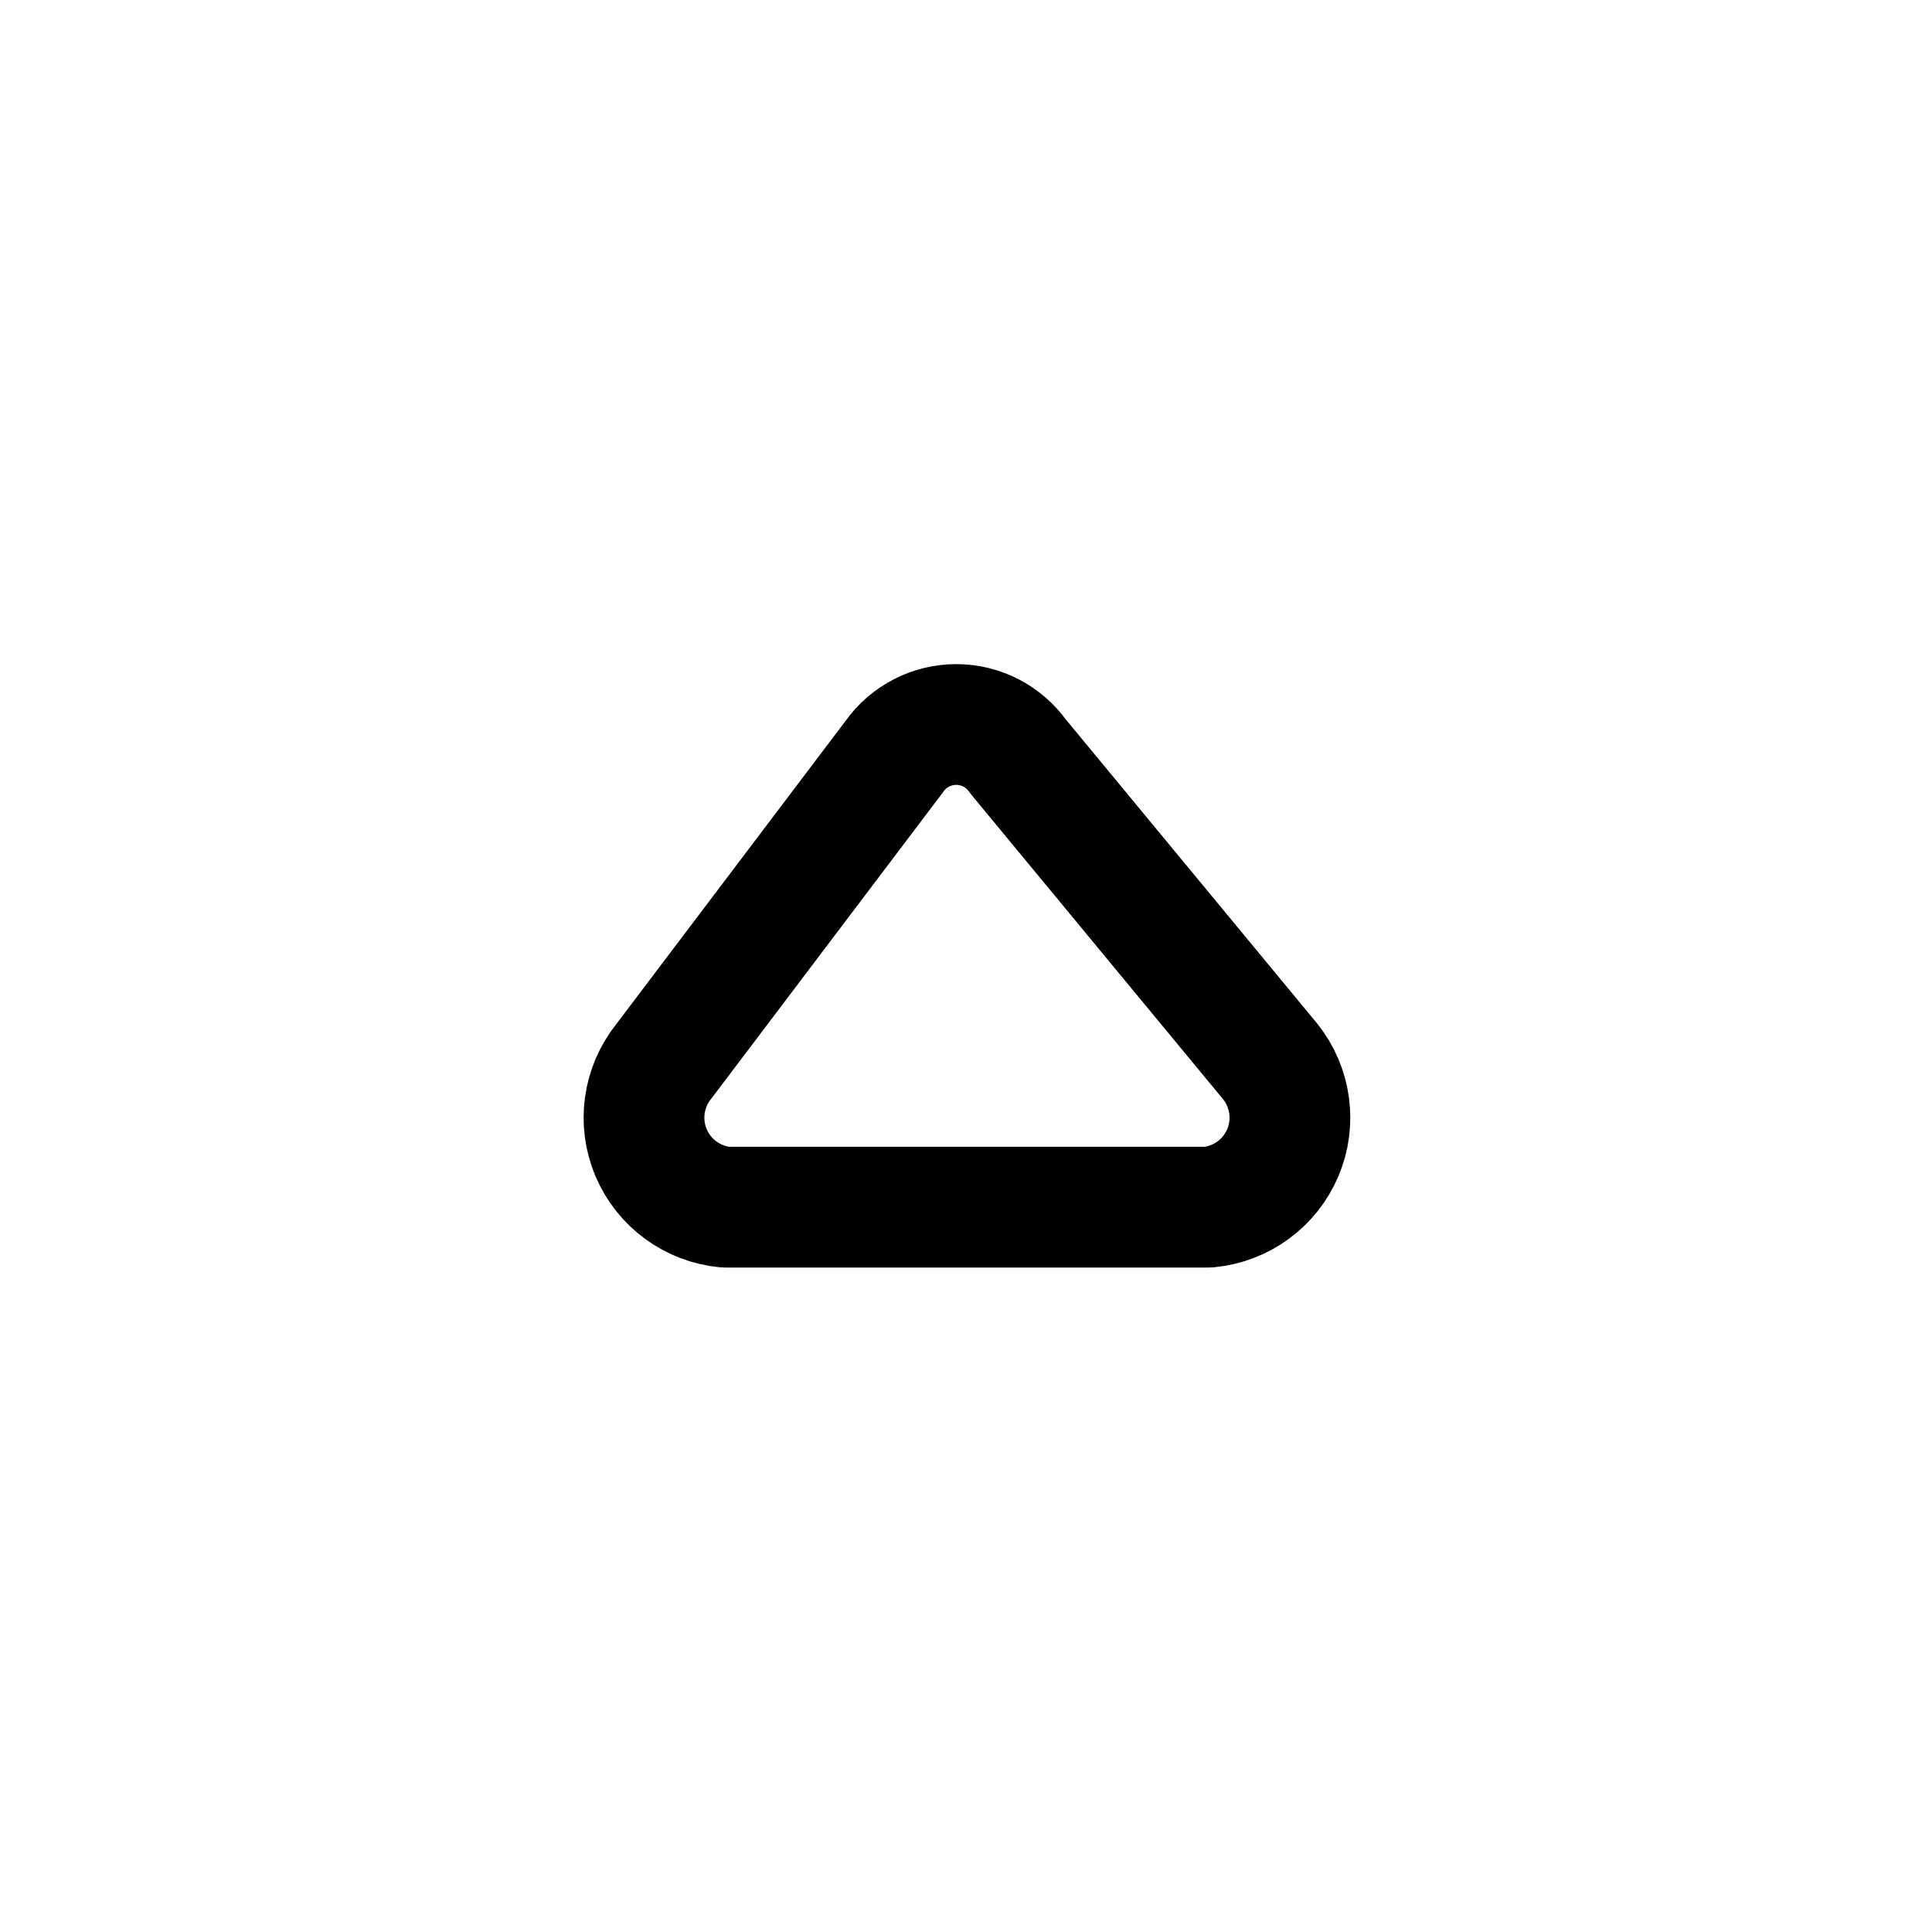
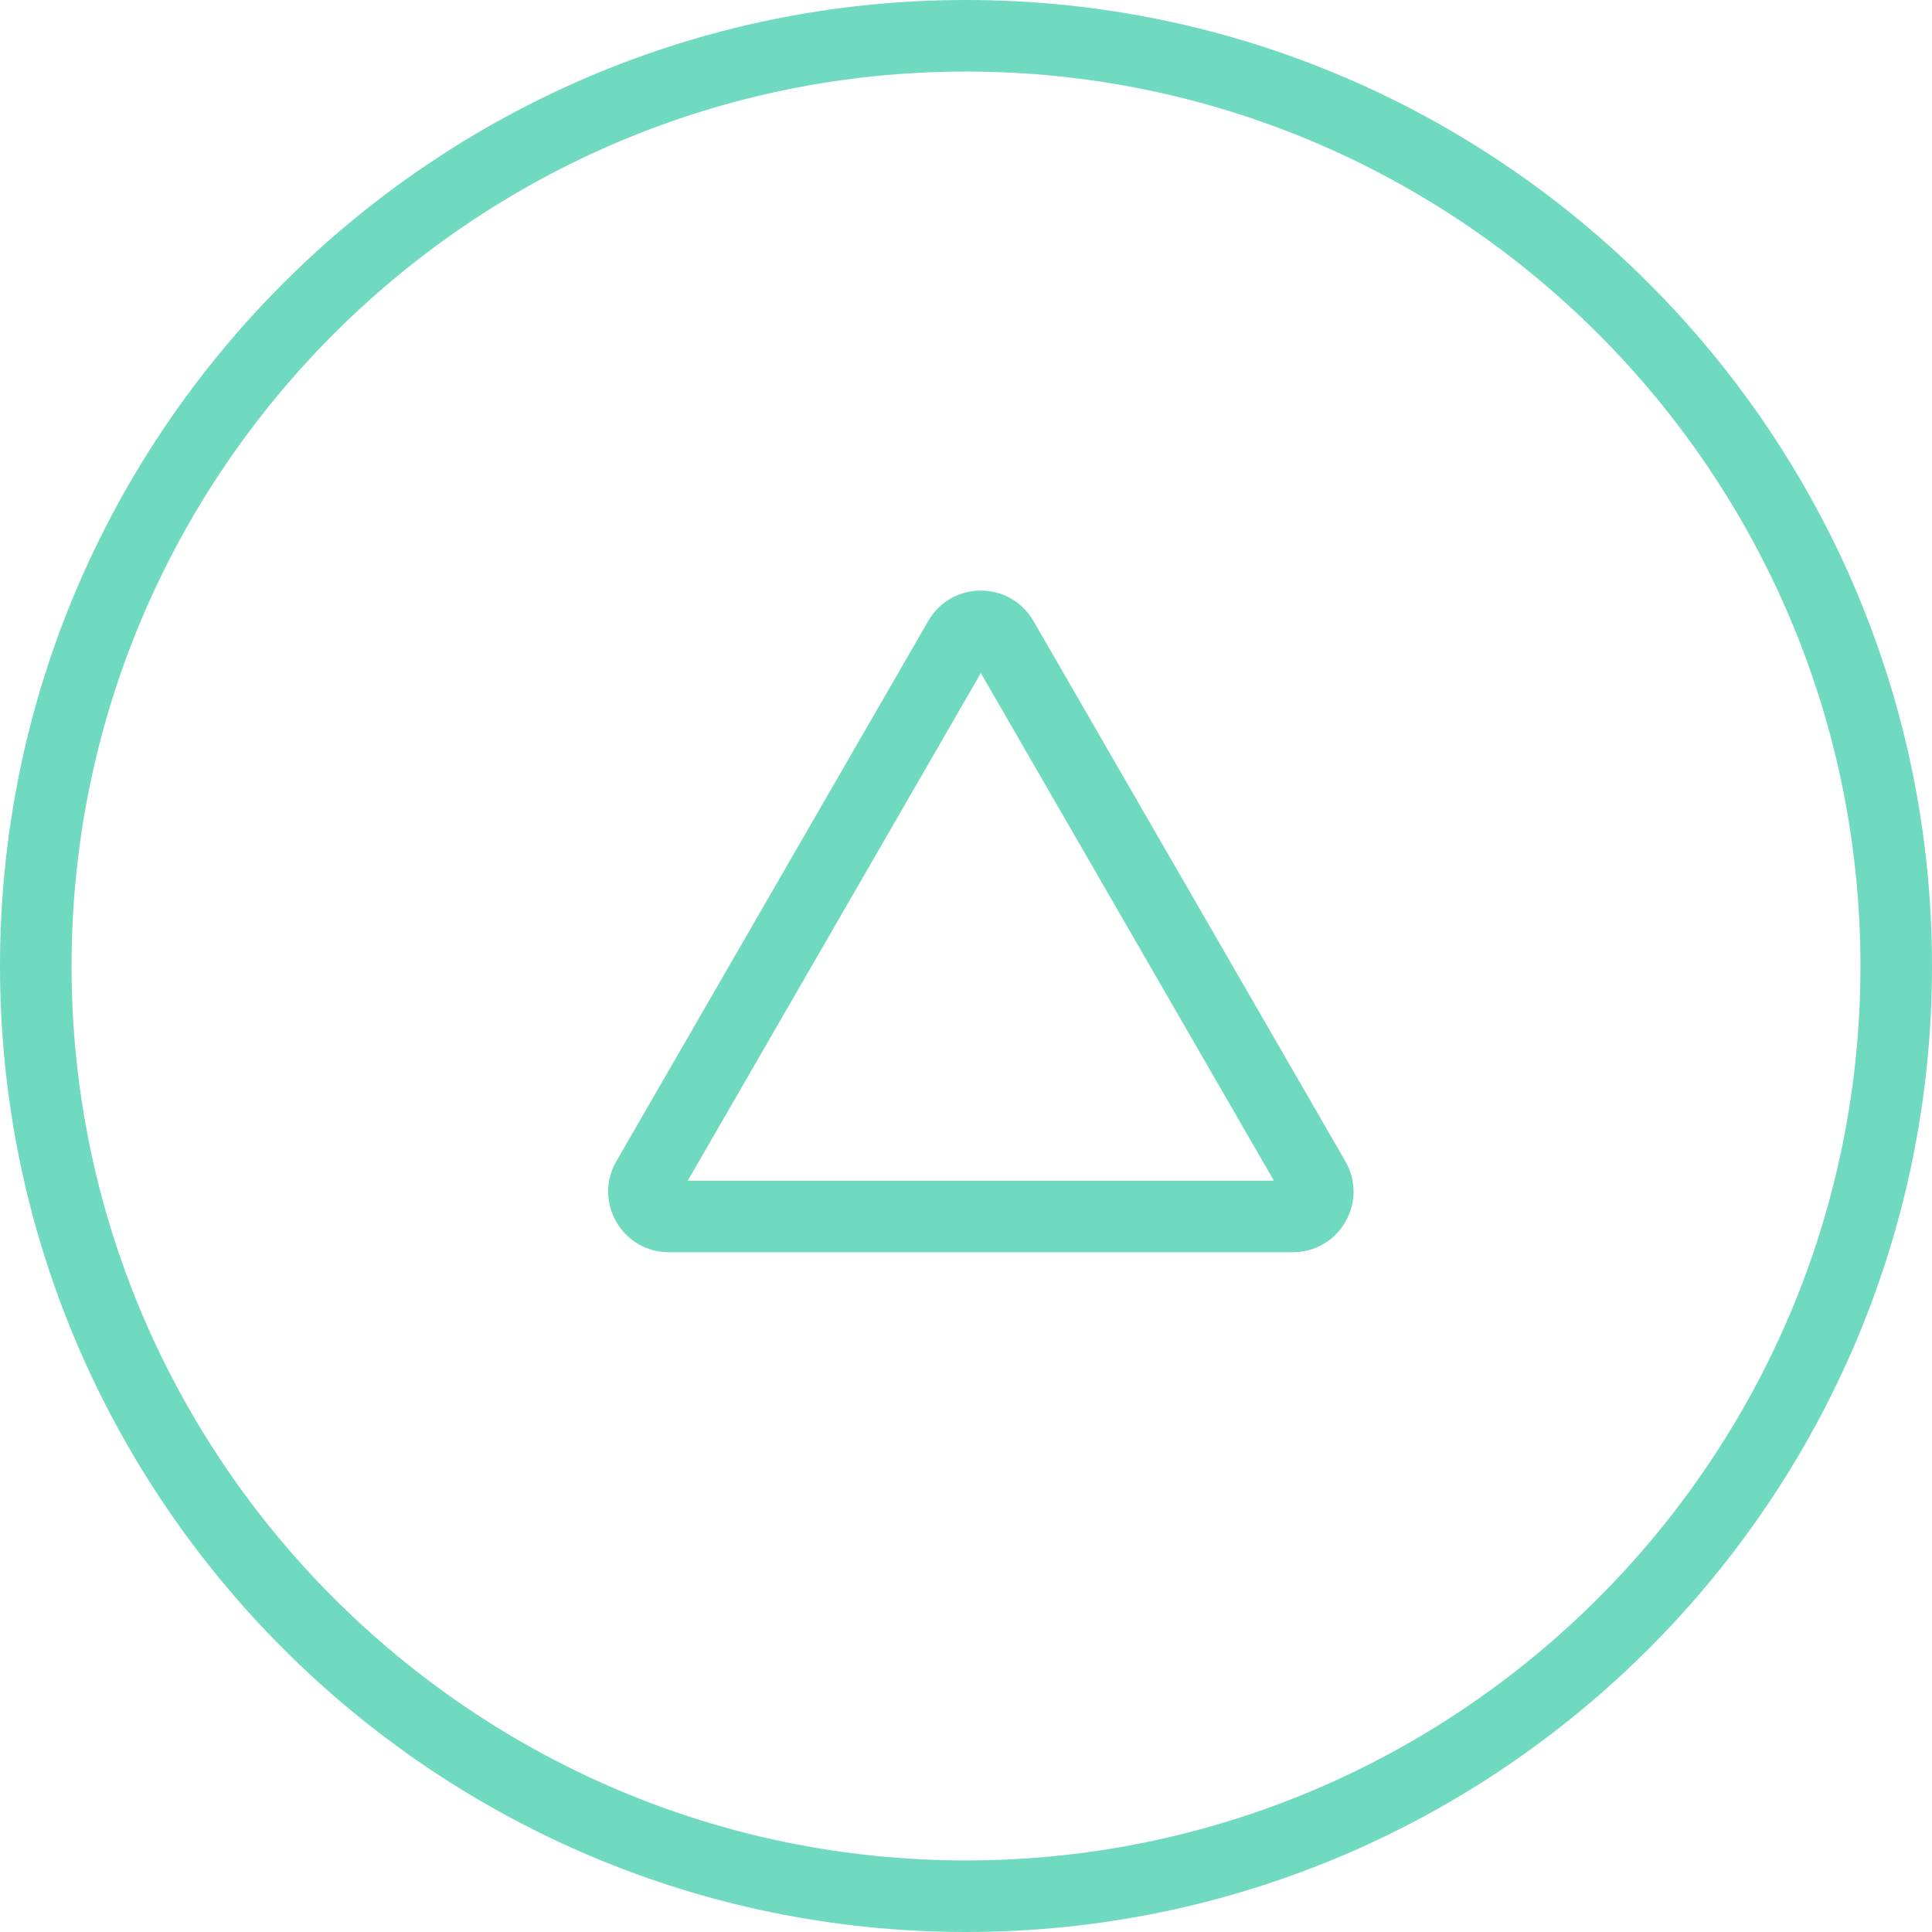
- <svg xmlns="http://www.w3.org/2000/svg" width="800px" height="800px" viewBox="0 0 24 24" fill="none">
-   <path fill-rule="evenodd" clip-rule="evenodd" d="M8.245 13.186L11.111 9.396C11.288 9.147 11.574 9 11.879 9C12.183 9 12.469 9.147 12.646 9.396L15.779 13.186C16.035 13.506 16.096 13.942 15.935 14.32C15.775 14.698 15.42 14.957 15.011 14.996H9.011C8.603 14.957 8.248 14.697 8.088 14.319C7.928 13.941 7.989 13.506 8.245 13.186Z" stroke="#000000" stroke-width="1.5" stroke-linecap="round" stroke-linejoin="round" />
+ <svg xmlns="http://www.w3.org/2000/svg" fill="#70dac1" height="800px" width="800px" version="1.1" id="Capa_1" viewBox="0 0 54 54" xml:space="preserve">
+   <g>
+     <path d="M27,0C12.112,0,0,12.112,0,27s12.112,27,27,27s27-12.112,27-27S41.888,0,27,0z M27,52C13.215,52,2,40.785,2,27   S13.215,2,27,2s25,11.215,25,25S40.785,52,27,52z" />
+     <path d="M28.884,17.355c-0.307-0.53-0.855-0.848-1.469-0.848s-1.162,0.317-1.469,0.848l-8.719,15.102   c-0.307,0.531-0.306,1.165,0,1.695C17.534,34.684,18.083,35,18.696,35h17.438c0.613,0,1.162-0.316,1.469-0.848   c0.306-0.53,0.307-1.164,0-1.695L28.884,17.355z M19.224,33l8.191-14.188L35.606,33H19.224z" />
+   </g>
</svg>
